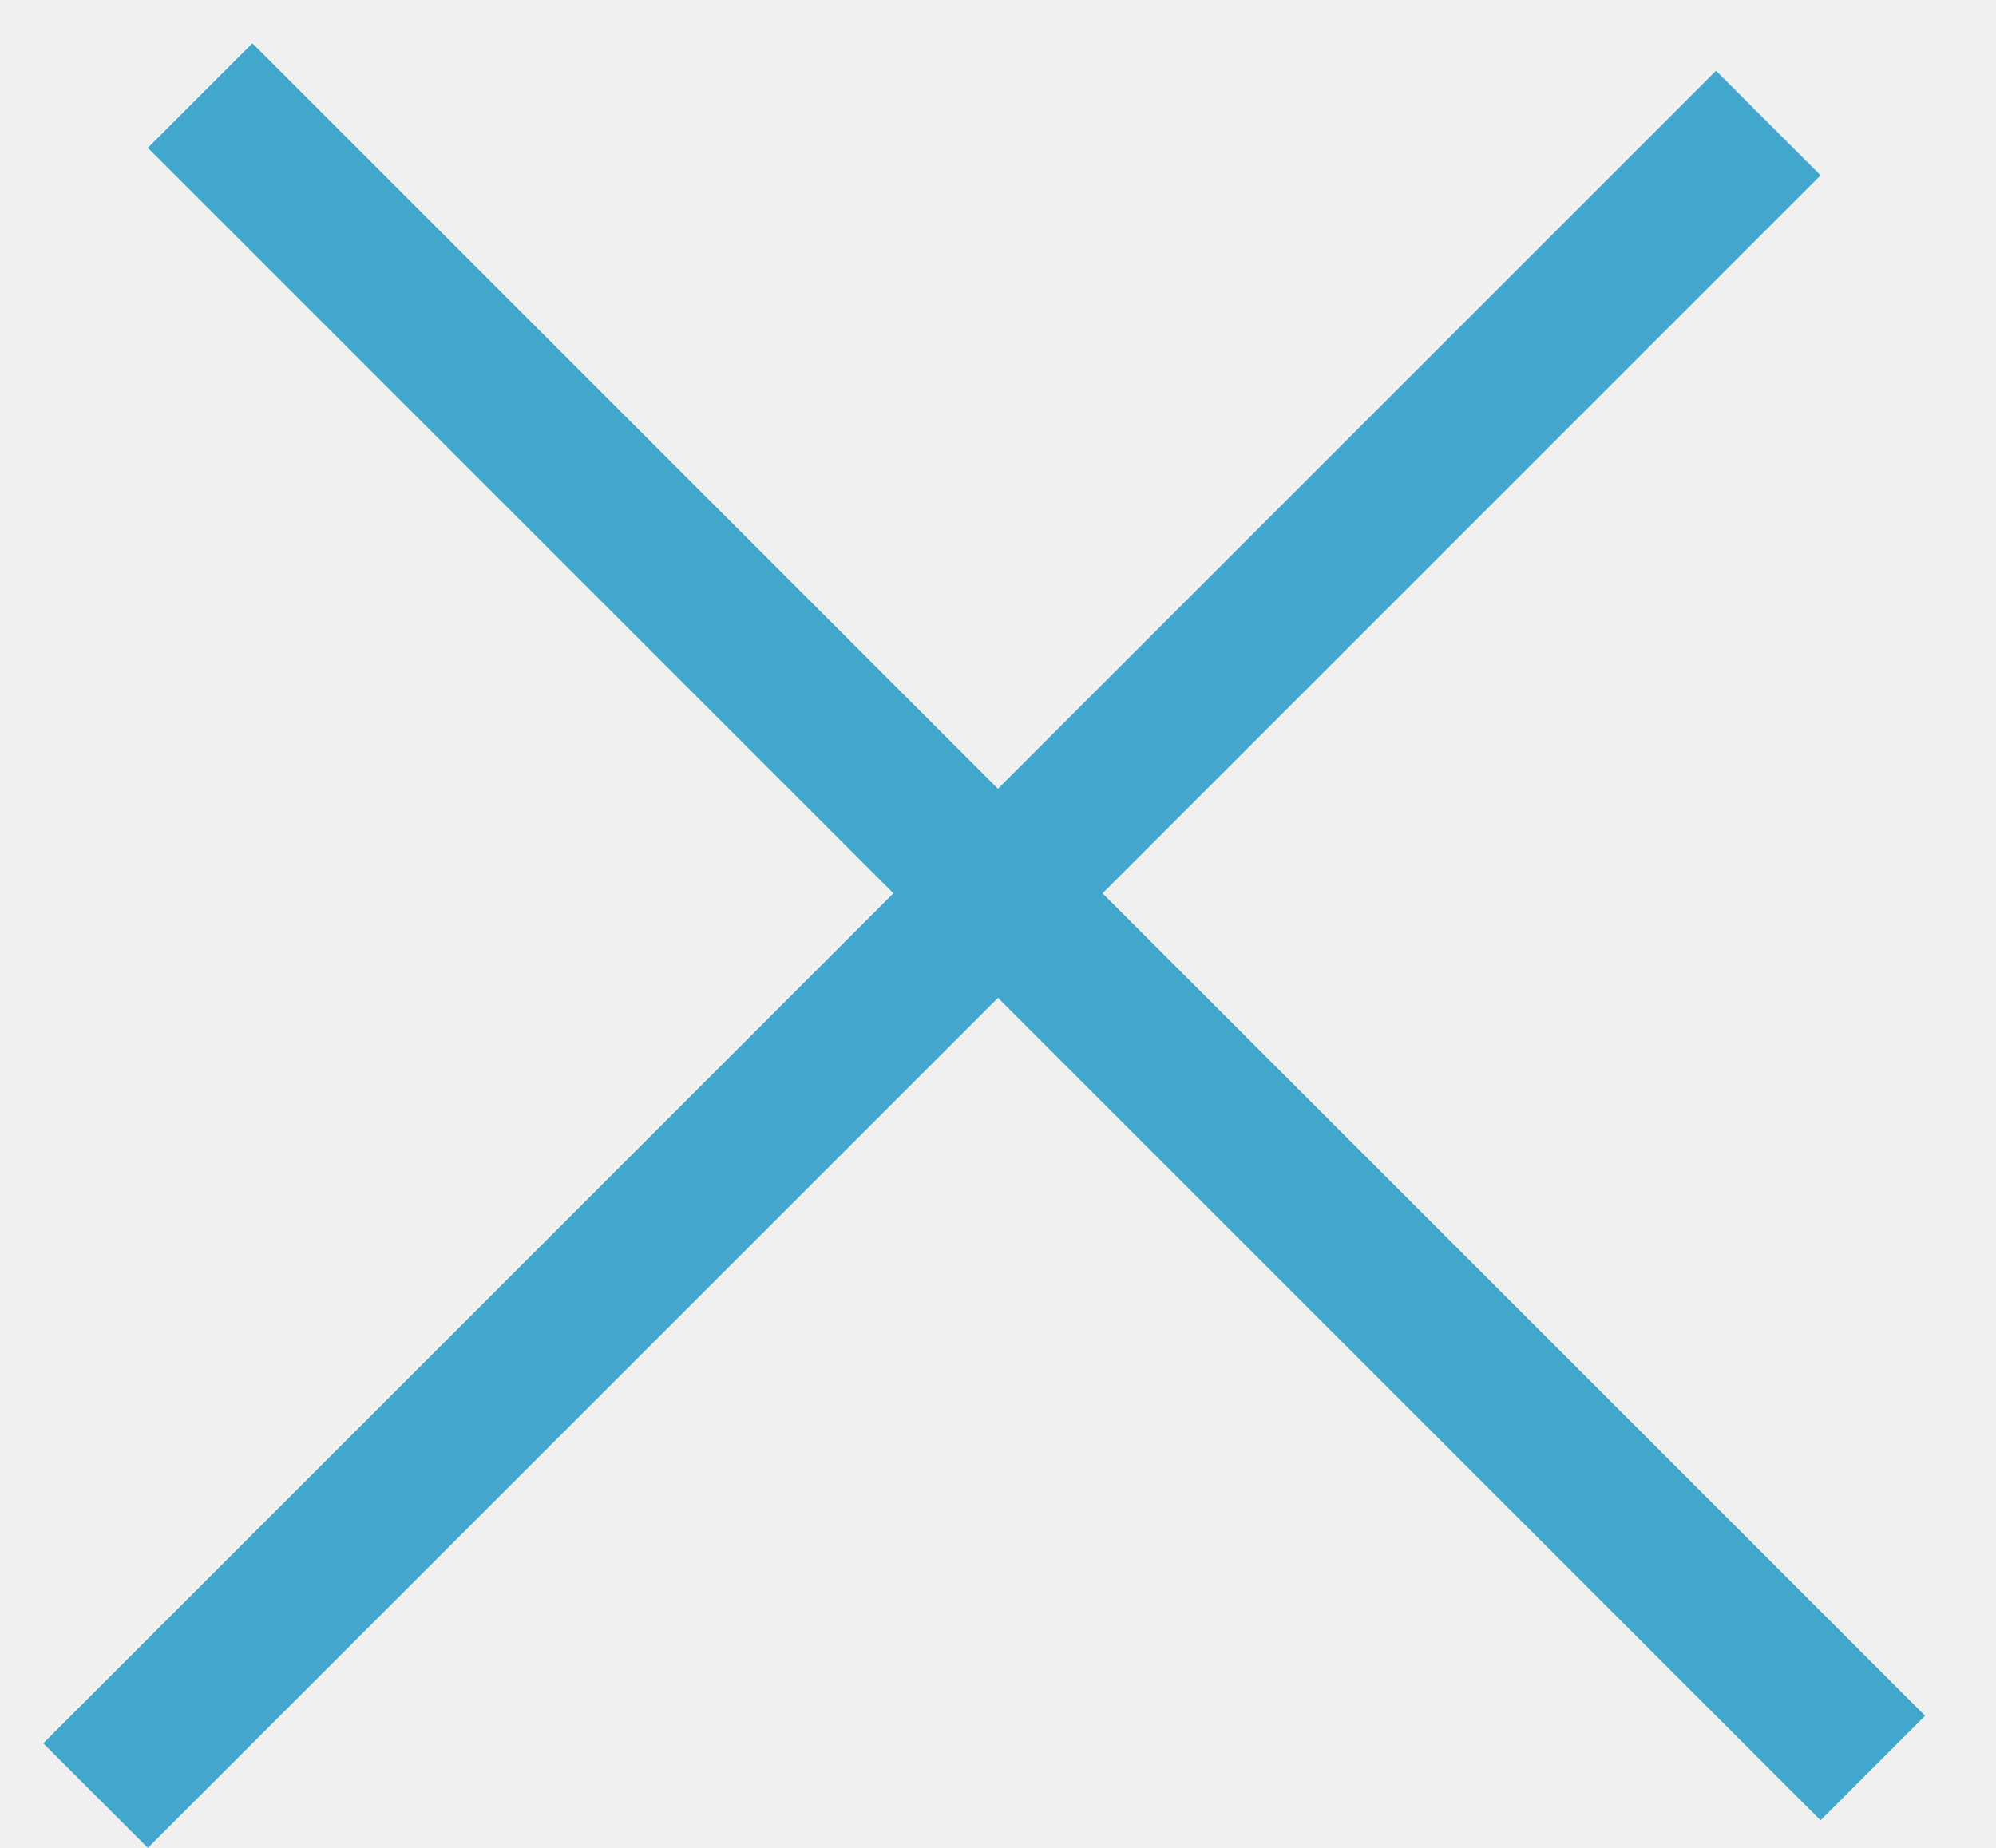
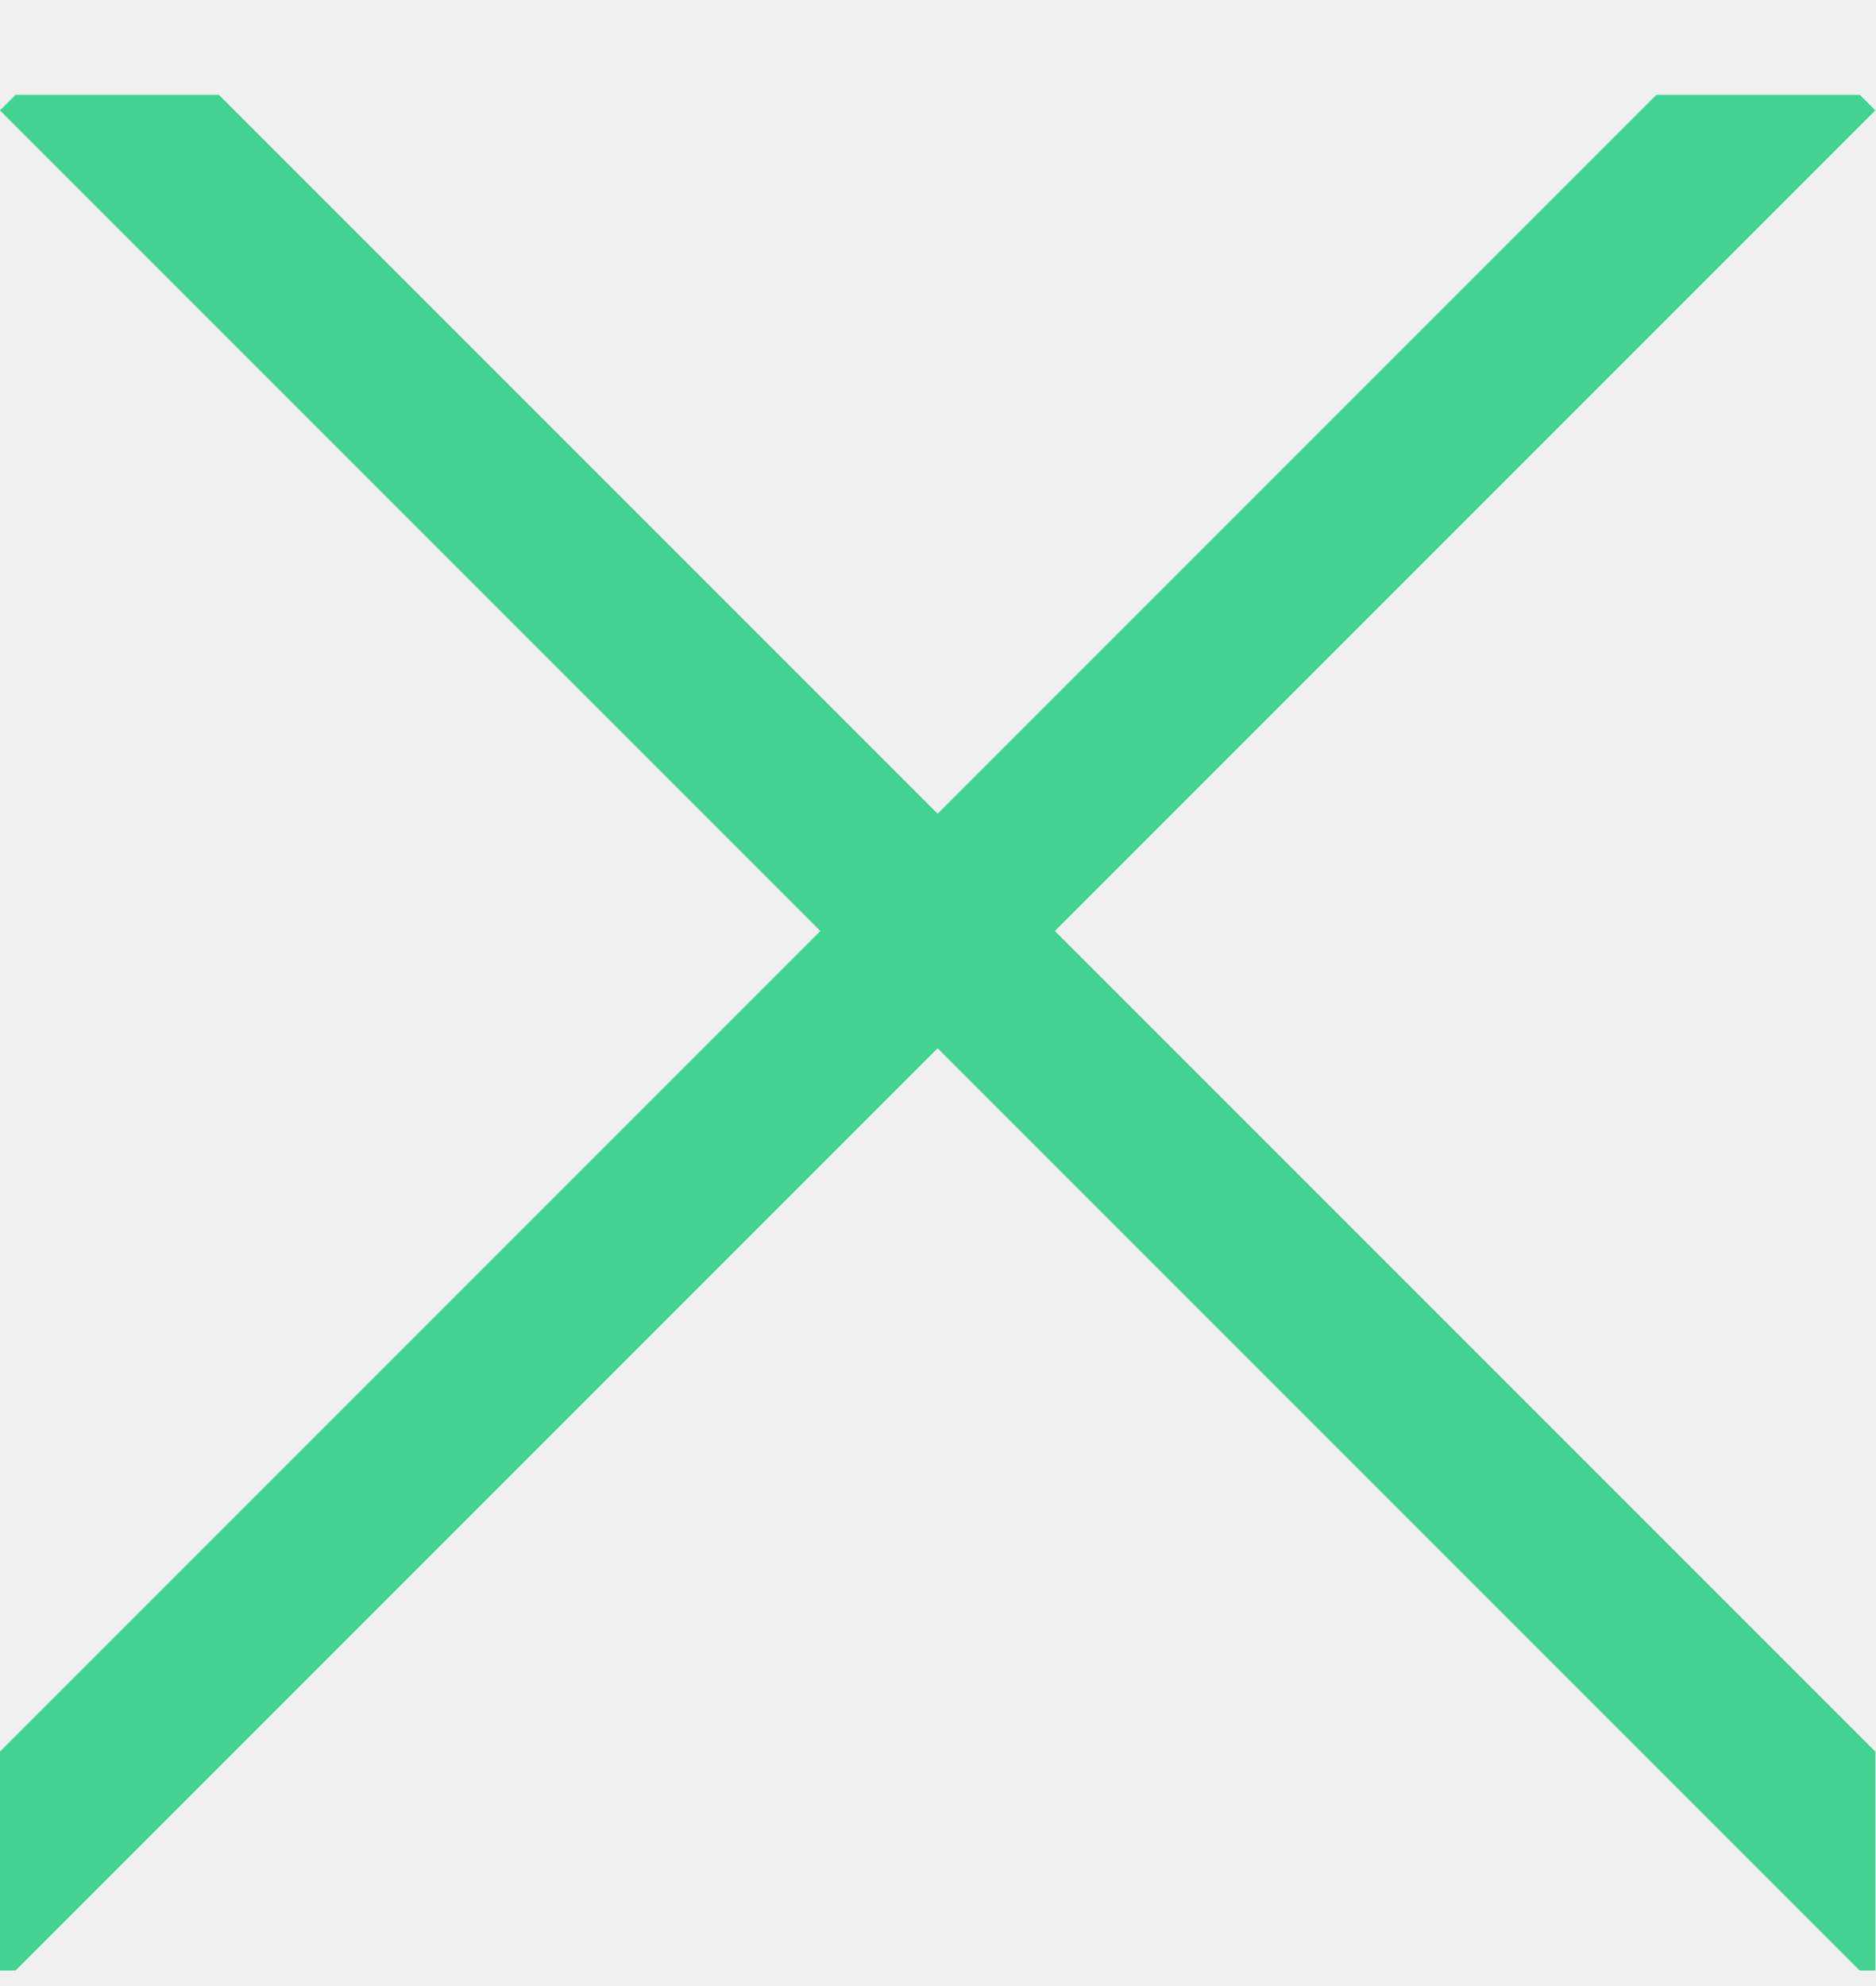
- <svg xmlns="http://www.w3.org/2000/svg" width="27" height="25" viewBox="0 0 27 25" fill="none">
-   <line x1="1.293" y1="24.293" x2="23.92" y2="1.665" stroke="#41A7CC" stroke-width="2" />
-   <line x1="2.707" y1="1.293" x2="25.334" y2="23.92" stroke="#41A7CC" stroke-width="2" />
+ <svg xmlns="http://www.w3.org/2000/svg" width="17" height="18" viewBox="0 0 17 18" fill="none">
+   <g clip-path="url(#clip0_298_114)">
+     <line x1="-0.531" y1="17.469" x2="16.469" y2="0.469" stroke="#42D392" stroke-width="1.503" />
+     <line x1="0.531" y1="0.469" x2="17.531" y2="17.469" stroke="#42D392" stroke-width="1.503" />
+   </g>
+   <defs>
+     <clipPath id="clip0_298_114">
+       <rect width="17" height="17" fill="white" transform="translate(0 0.859863)" />
+     </clipPath>
+   </defs>
</svg>
